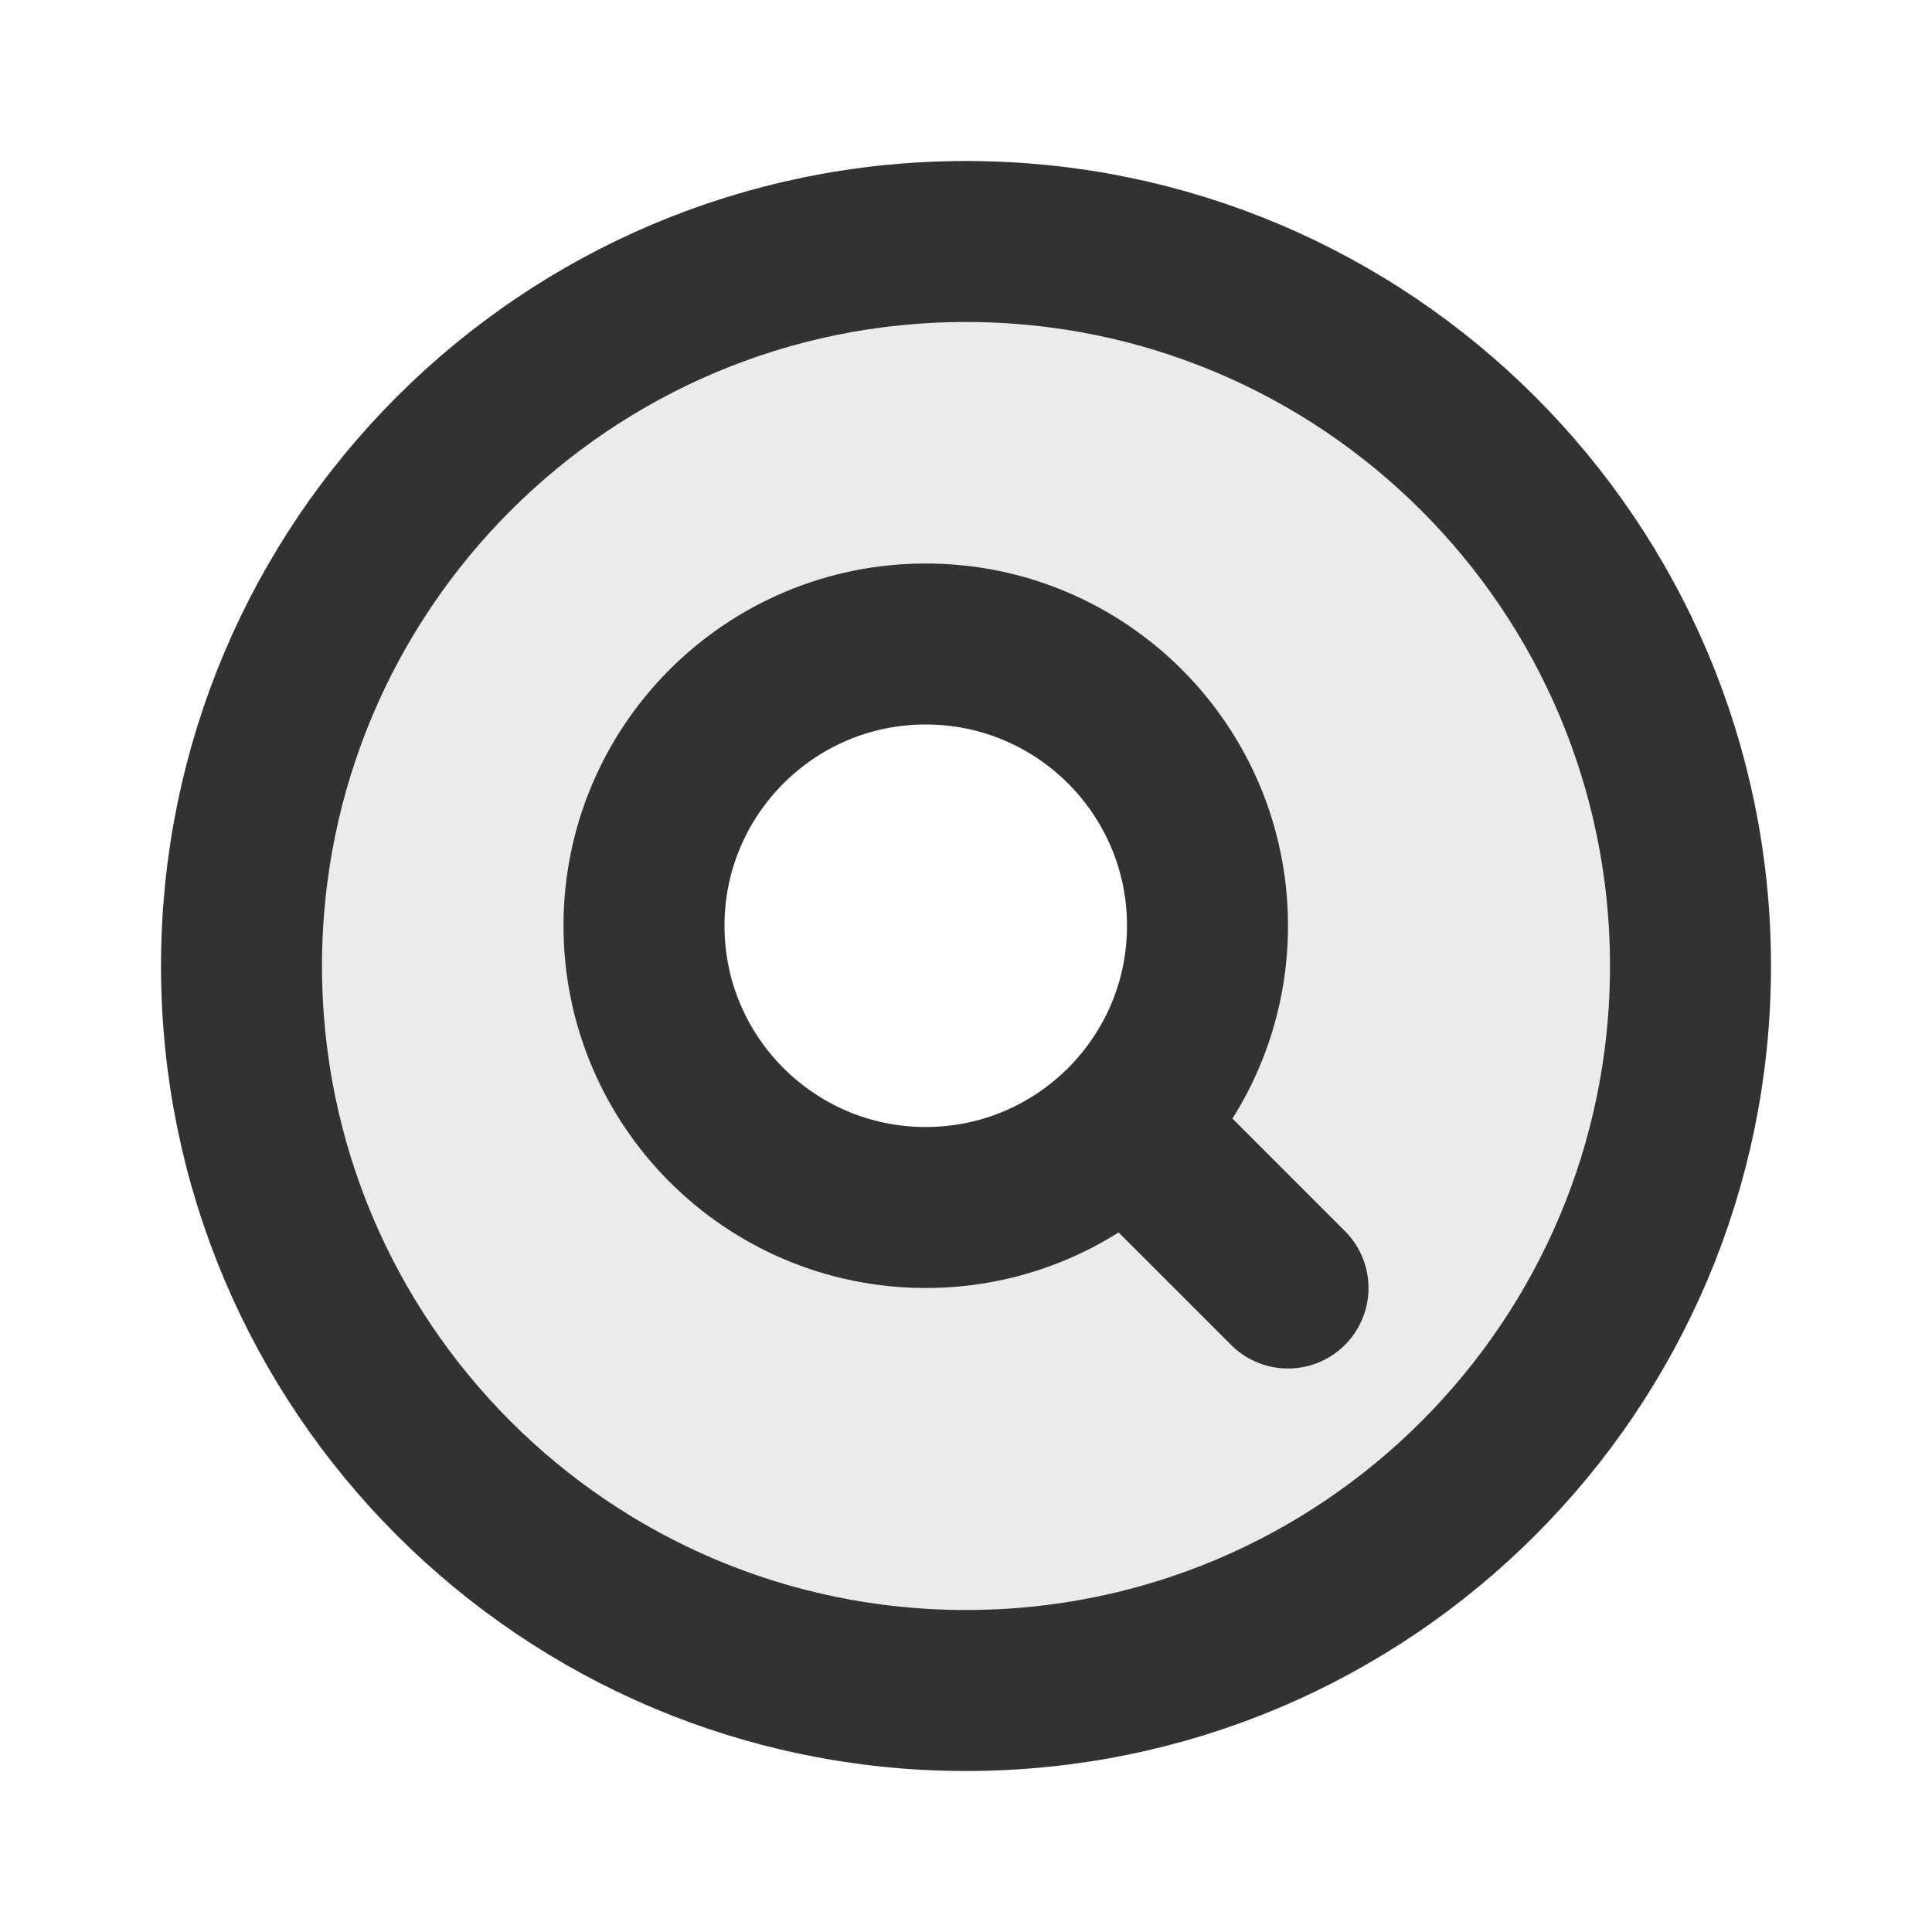
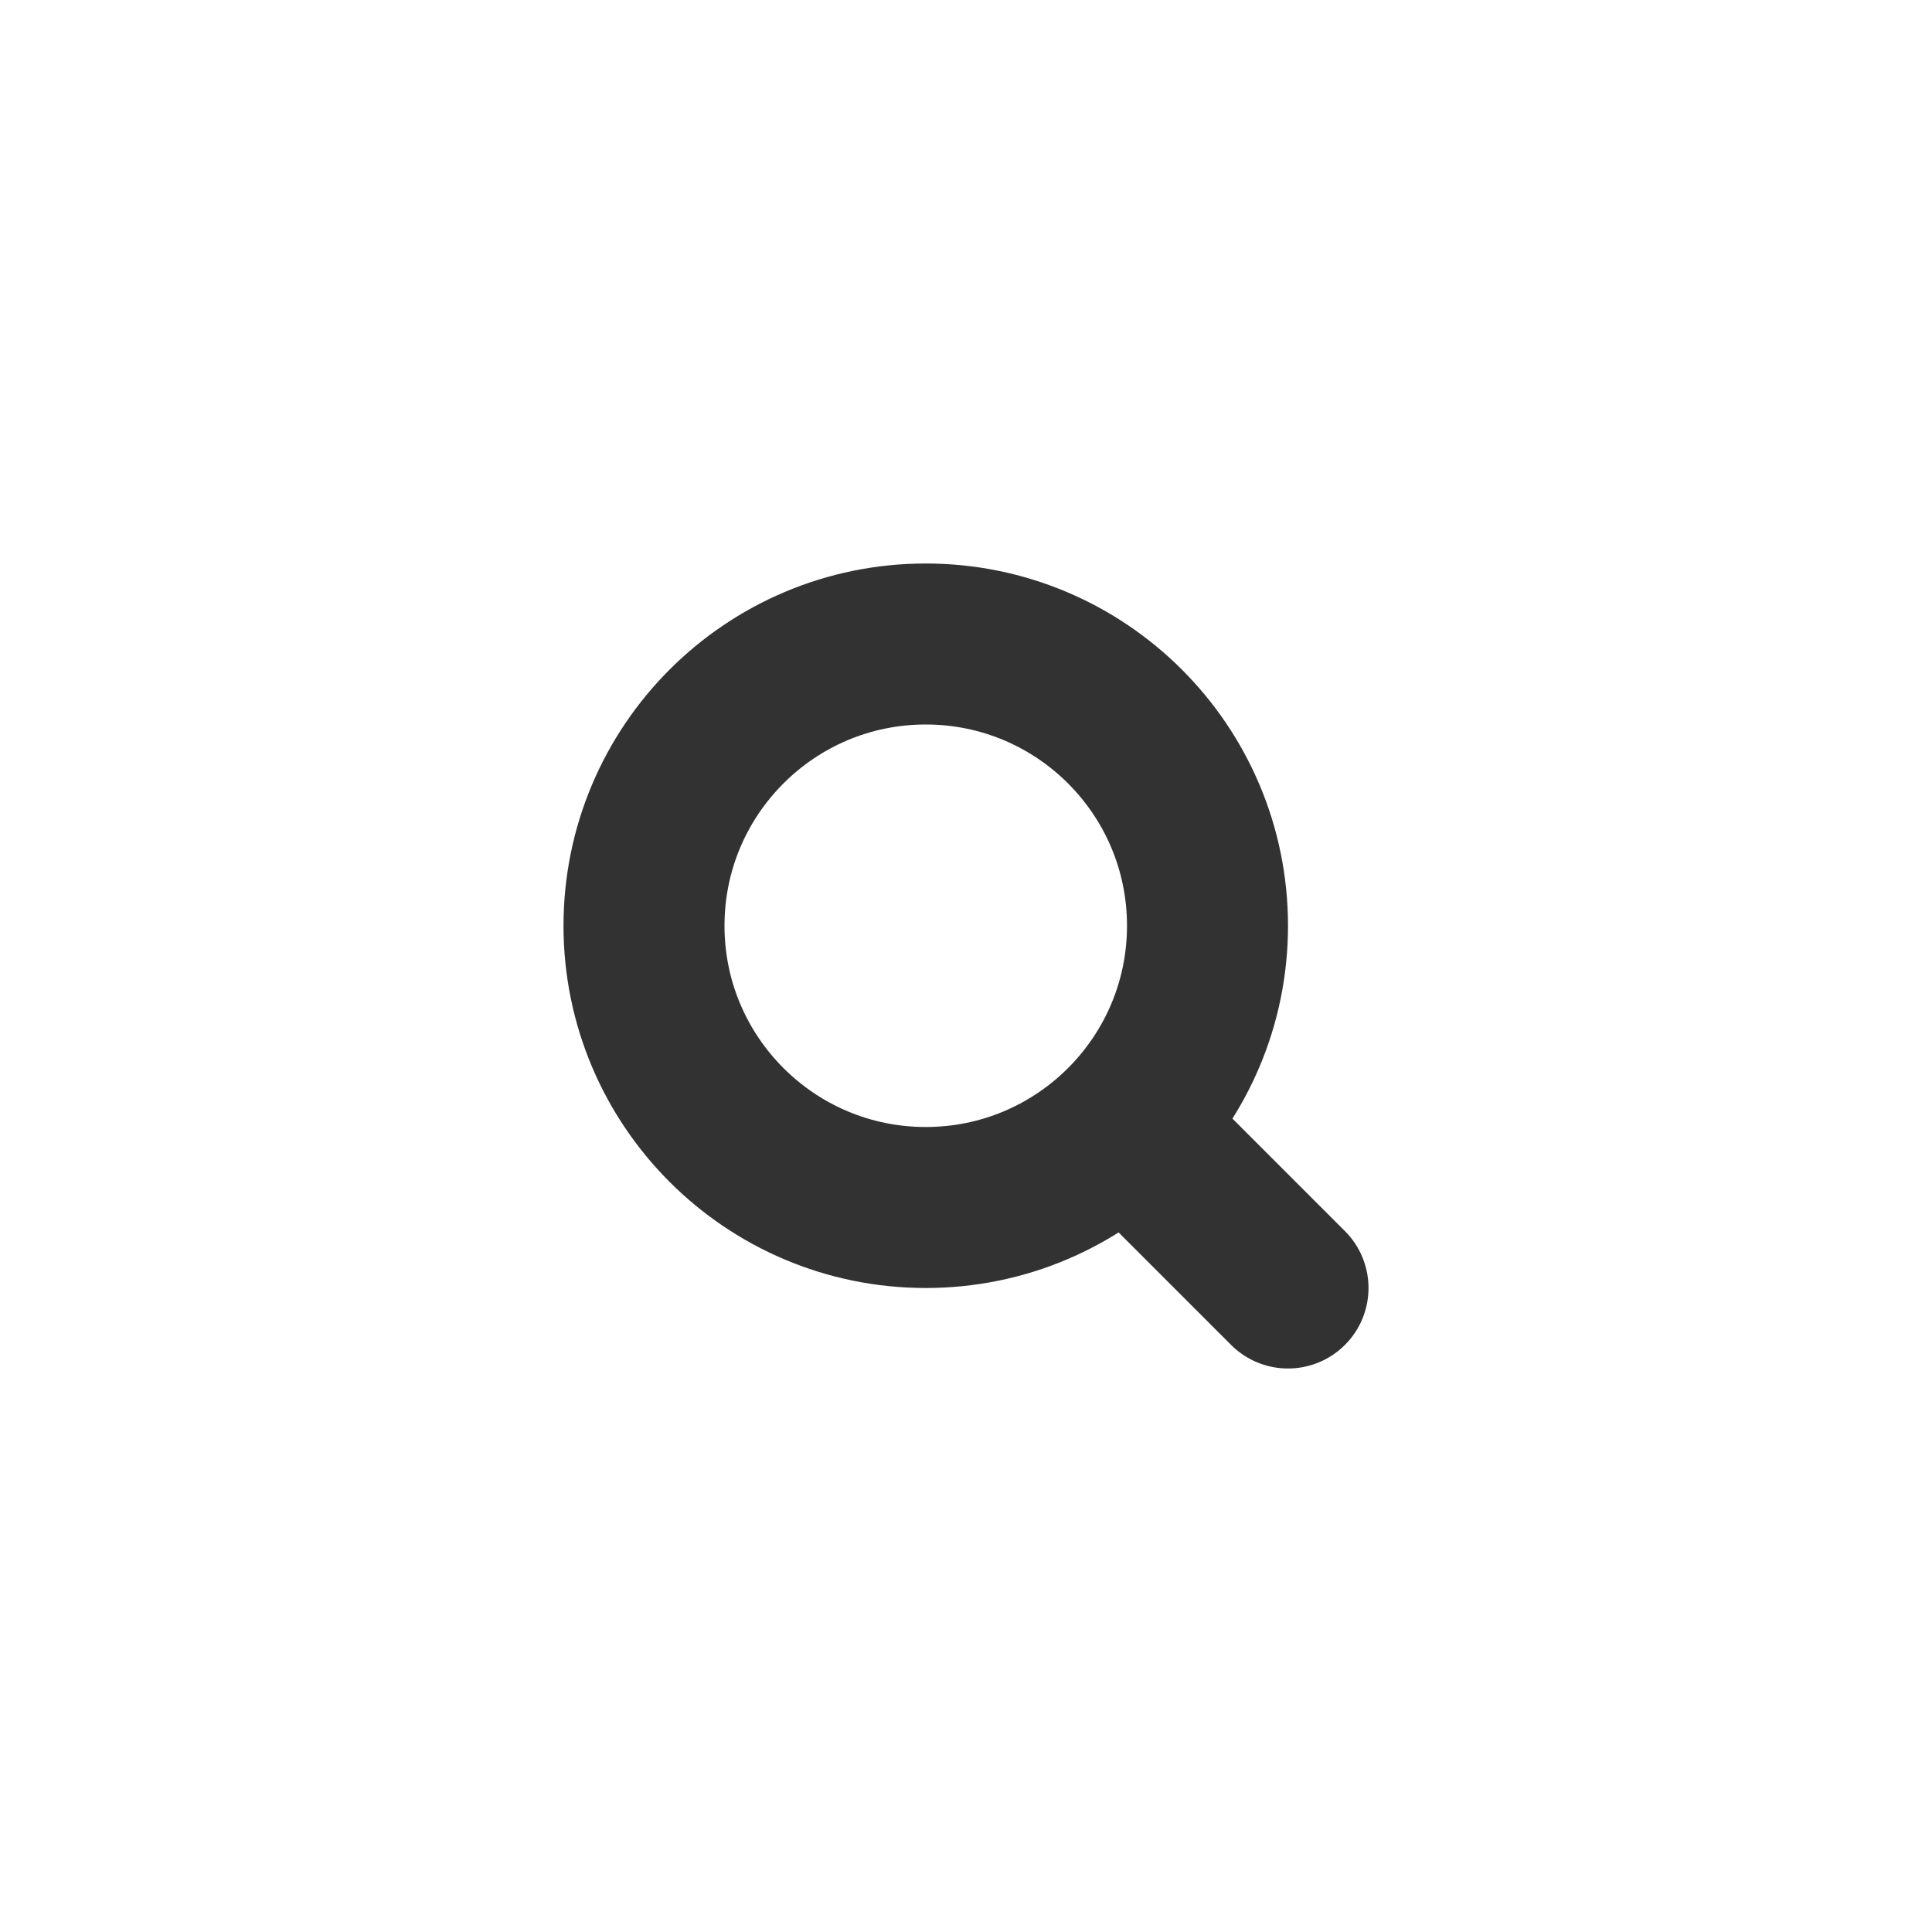
<svg xmlns="http://www.w3.org/2000/svg" width="800px" height="800px" viewBox="0 0 24 24" fill="none">
-   <path opacity="0.1" fill-rule="evenodd" clip-rule="evenodd" d="M12 21C16.971 21 21 16.971 21 12C21 7.029 16.971 3 12 3C7.029 3 3 7.029 3 12C3 16.971 7.029 21 12 21ZM11.5 7.75C9.429 7.75 7.75 9.429 7.75 11.5C7.75 13.571 9.429 15.25 11.5 15.25C13.571 15.25 15.25 13.571 15.25 11.5C15.25 9.429 13.571 7.75 11.5 7.75Z" fill="#323232" />
-   <path d="M21 12C21 16.971 16.971 21 12 21C7.029 21 3 16.971 3 12C3 7.029 7.029 3 12 3C16.971 3 21 7.029 21 12Z" stroke="#323232" stroke-width="2" />
+   <path opacity="0.1" fill-rule="evenodd" clip-rule="evenodd" d="M12 21C16.971 21 21 16.971 21 12C21 7.029 16.971 3 12 3C7.029 3 3 7.029 3 12C3 16.971 7.029 21 12 21ZM11.5 7.75C9.429 7.75 7.75 9.429 7.75 11.5C7.75 13.571 9.429 15.25 11.5 15.25C13.571 15.25 15.25 13.571 15.25 11.5C15.25 9.429 13.571 7.75 11.5 7.75Z" fill="none" />
  <path d="M14 14L16 16" stroke="#323232" stroke-width="2" stroke-linecap="round" stroke-linejoin="round" />
  <path d="M15 11.5C15 13.433 13.433 15 11.5 15C9.567 15 8 13.433 8 11.5C8 9.567 9.567 8 11.5 8C13.433 8 15 9.567 15 11.5Z" stroke="#323232" stroke-width="2" />
</svg>
